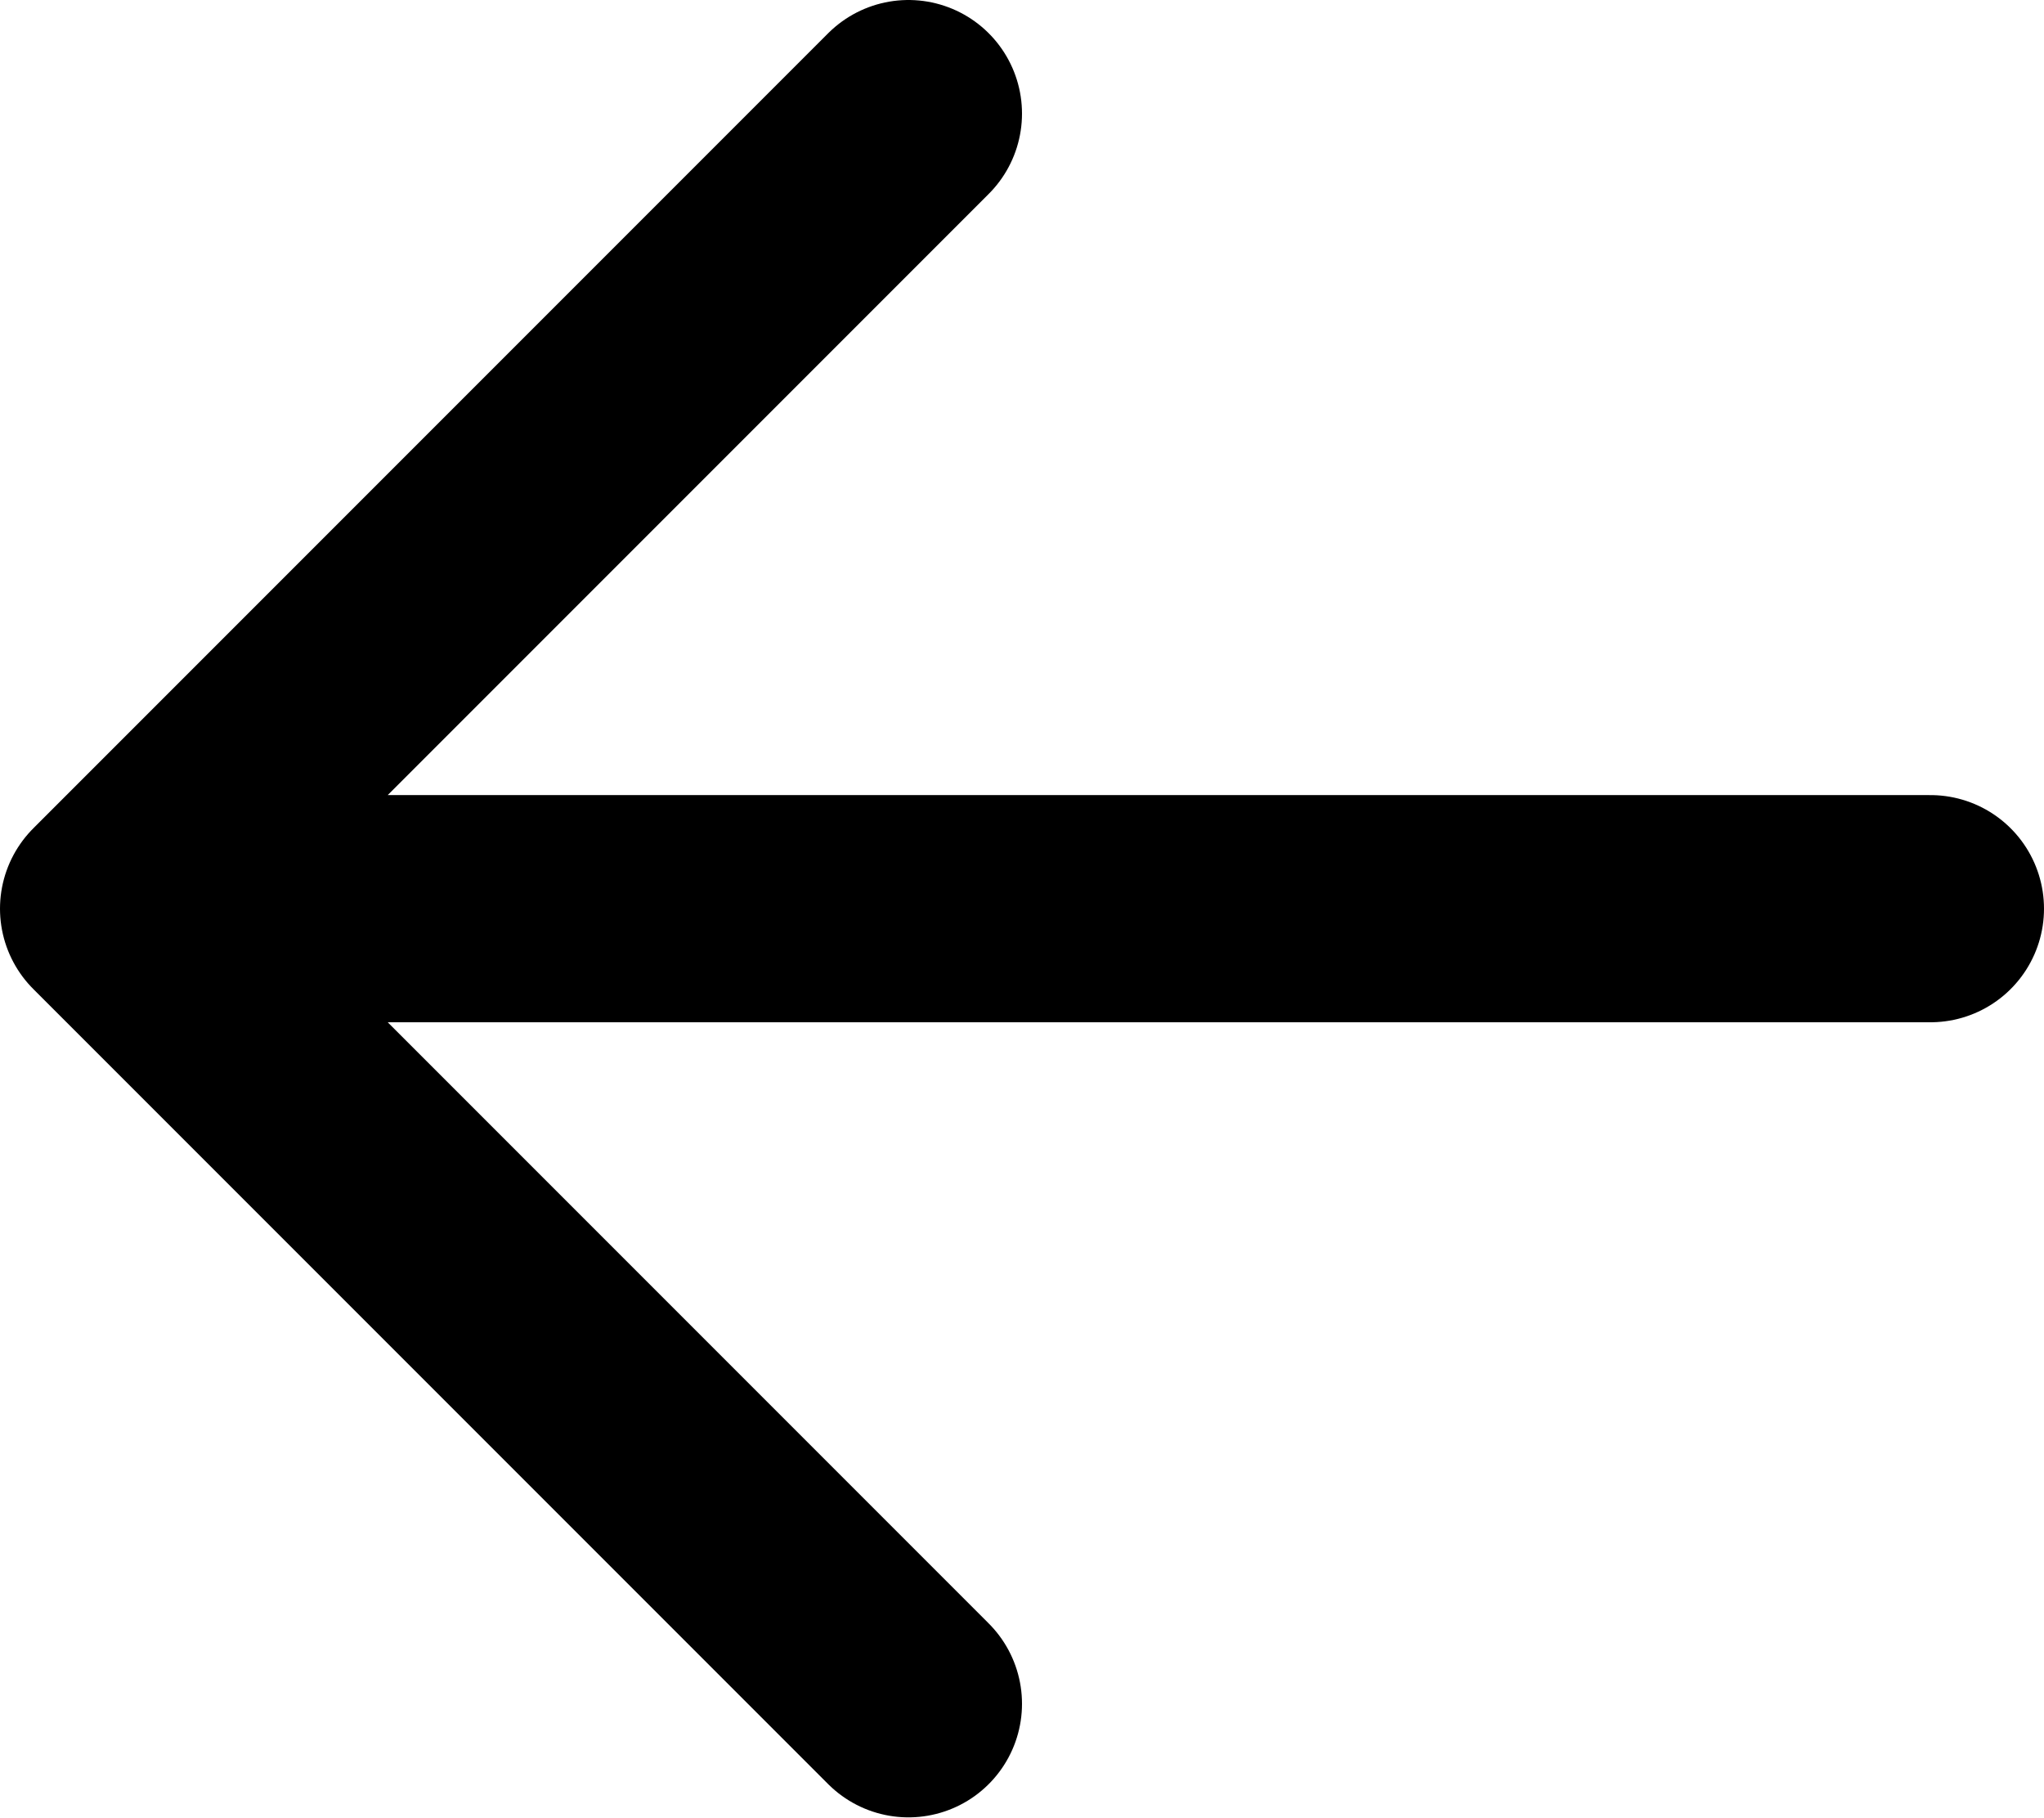
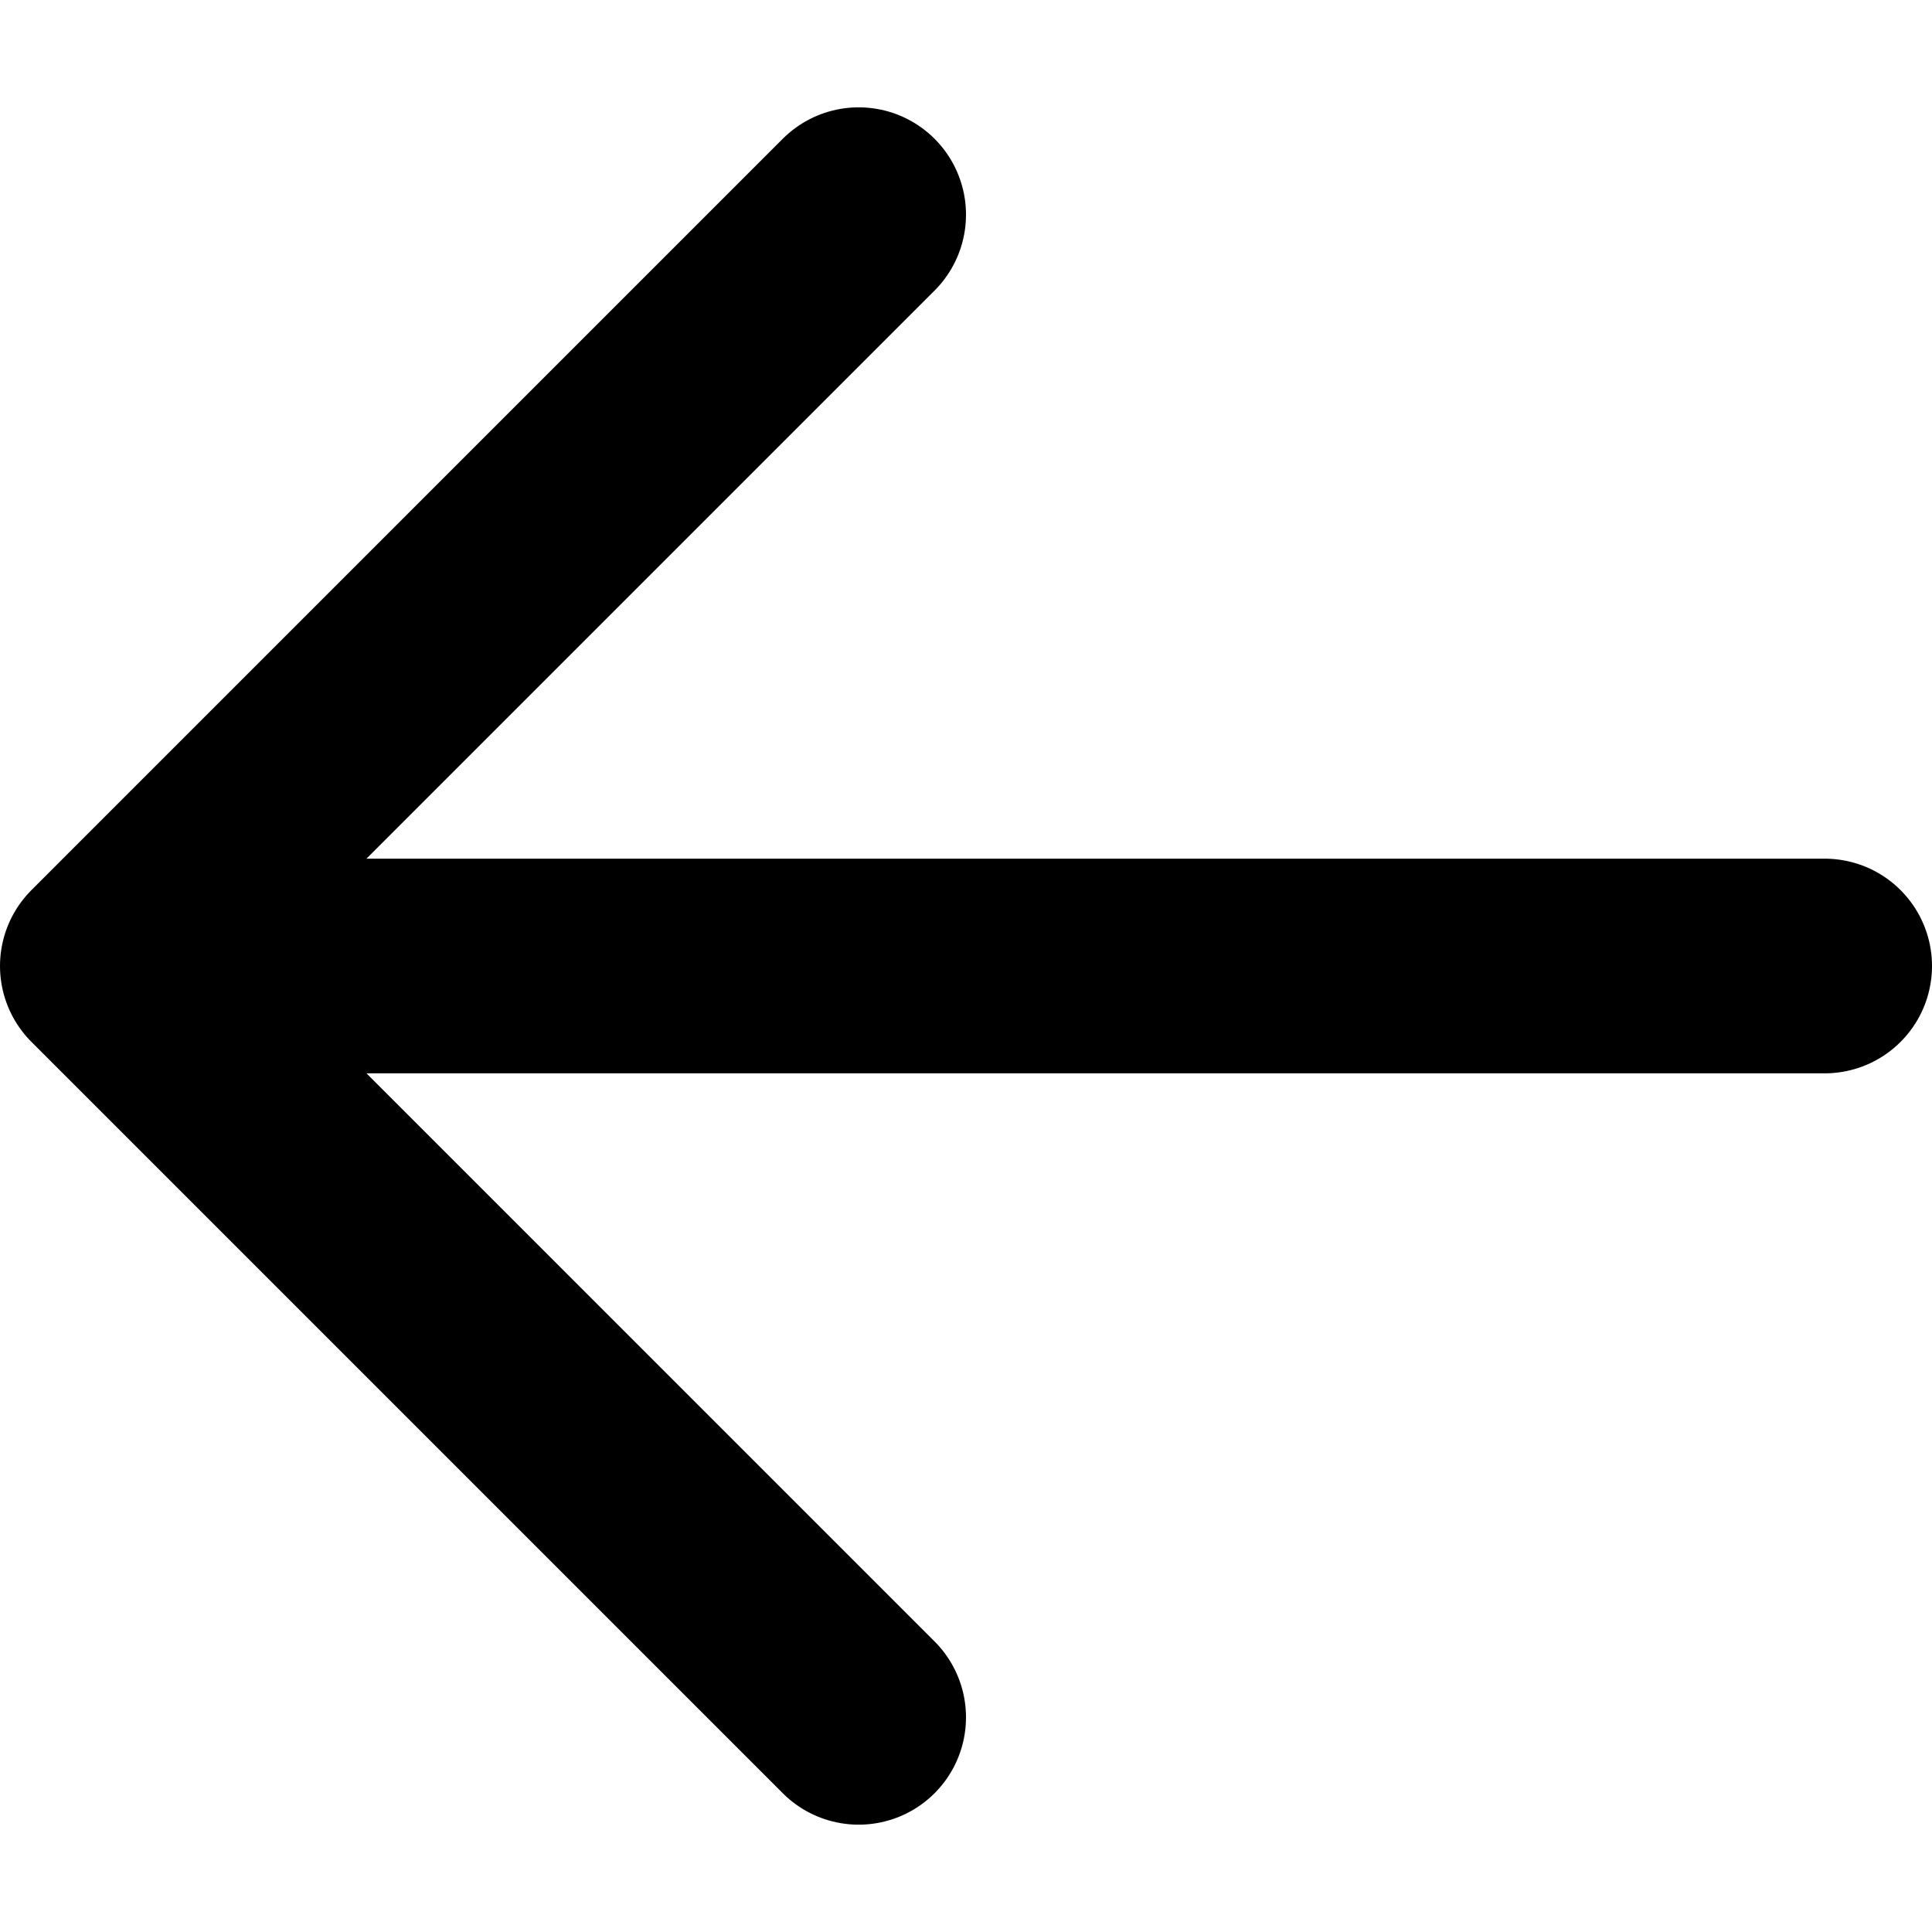
- <svg xmlns="http://www.w3.org/2000/svg" width="18" height="16" viewBox="0 0 18 16" fill="none">
+ <svg xmlns="http://www.w3.org/2000/svg" width="16" height="16" viewBox="0 0 18 16" fill="none">
  <path d="M8 1L1 8L8 15M1 8H17" stroke="black" stroke-width="2" stroke-linecap="round" stroke-linejoin="round" />
</svg>
